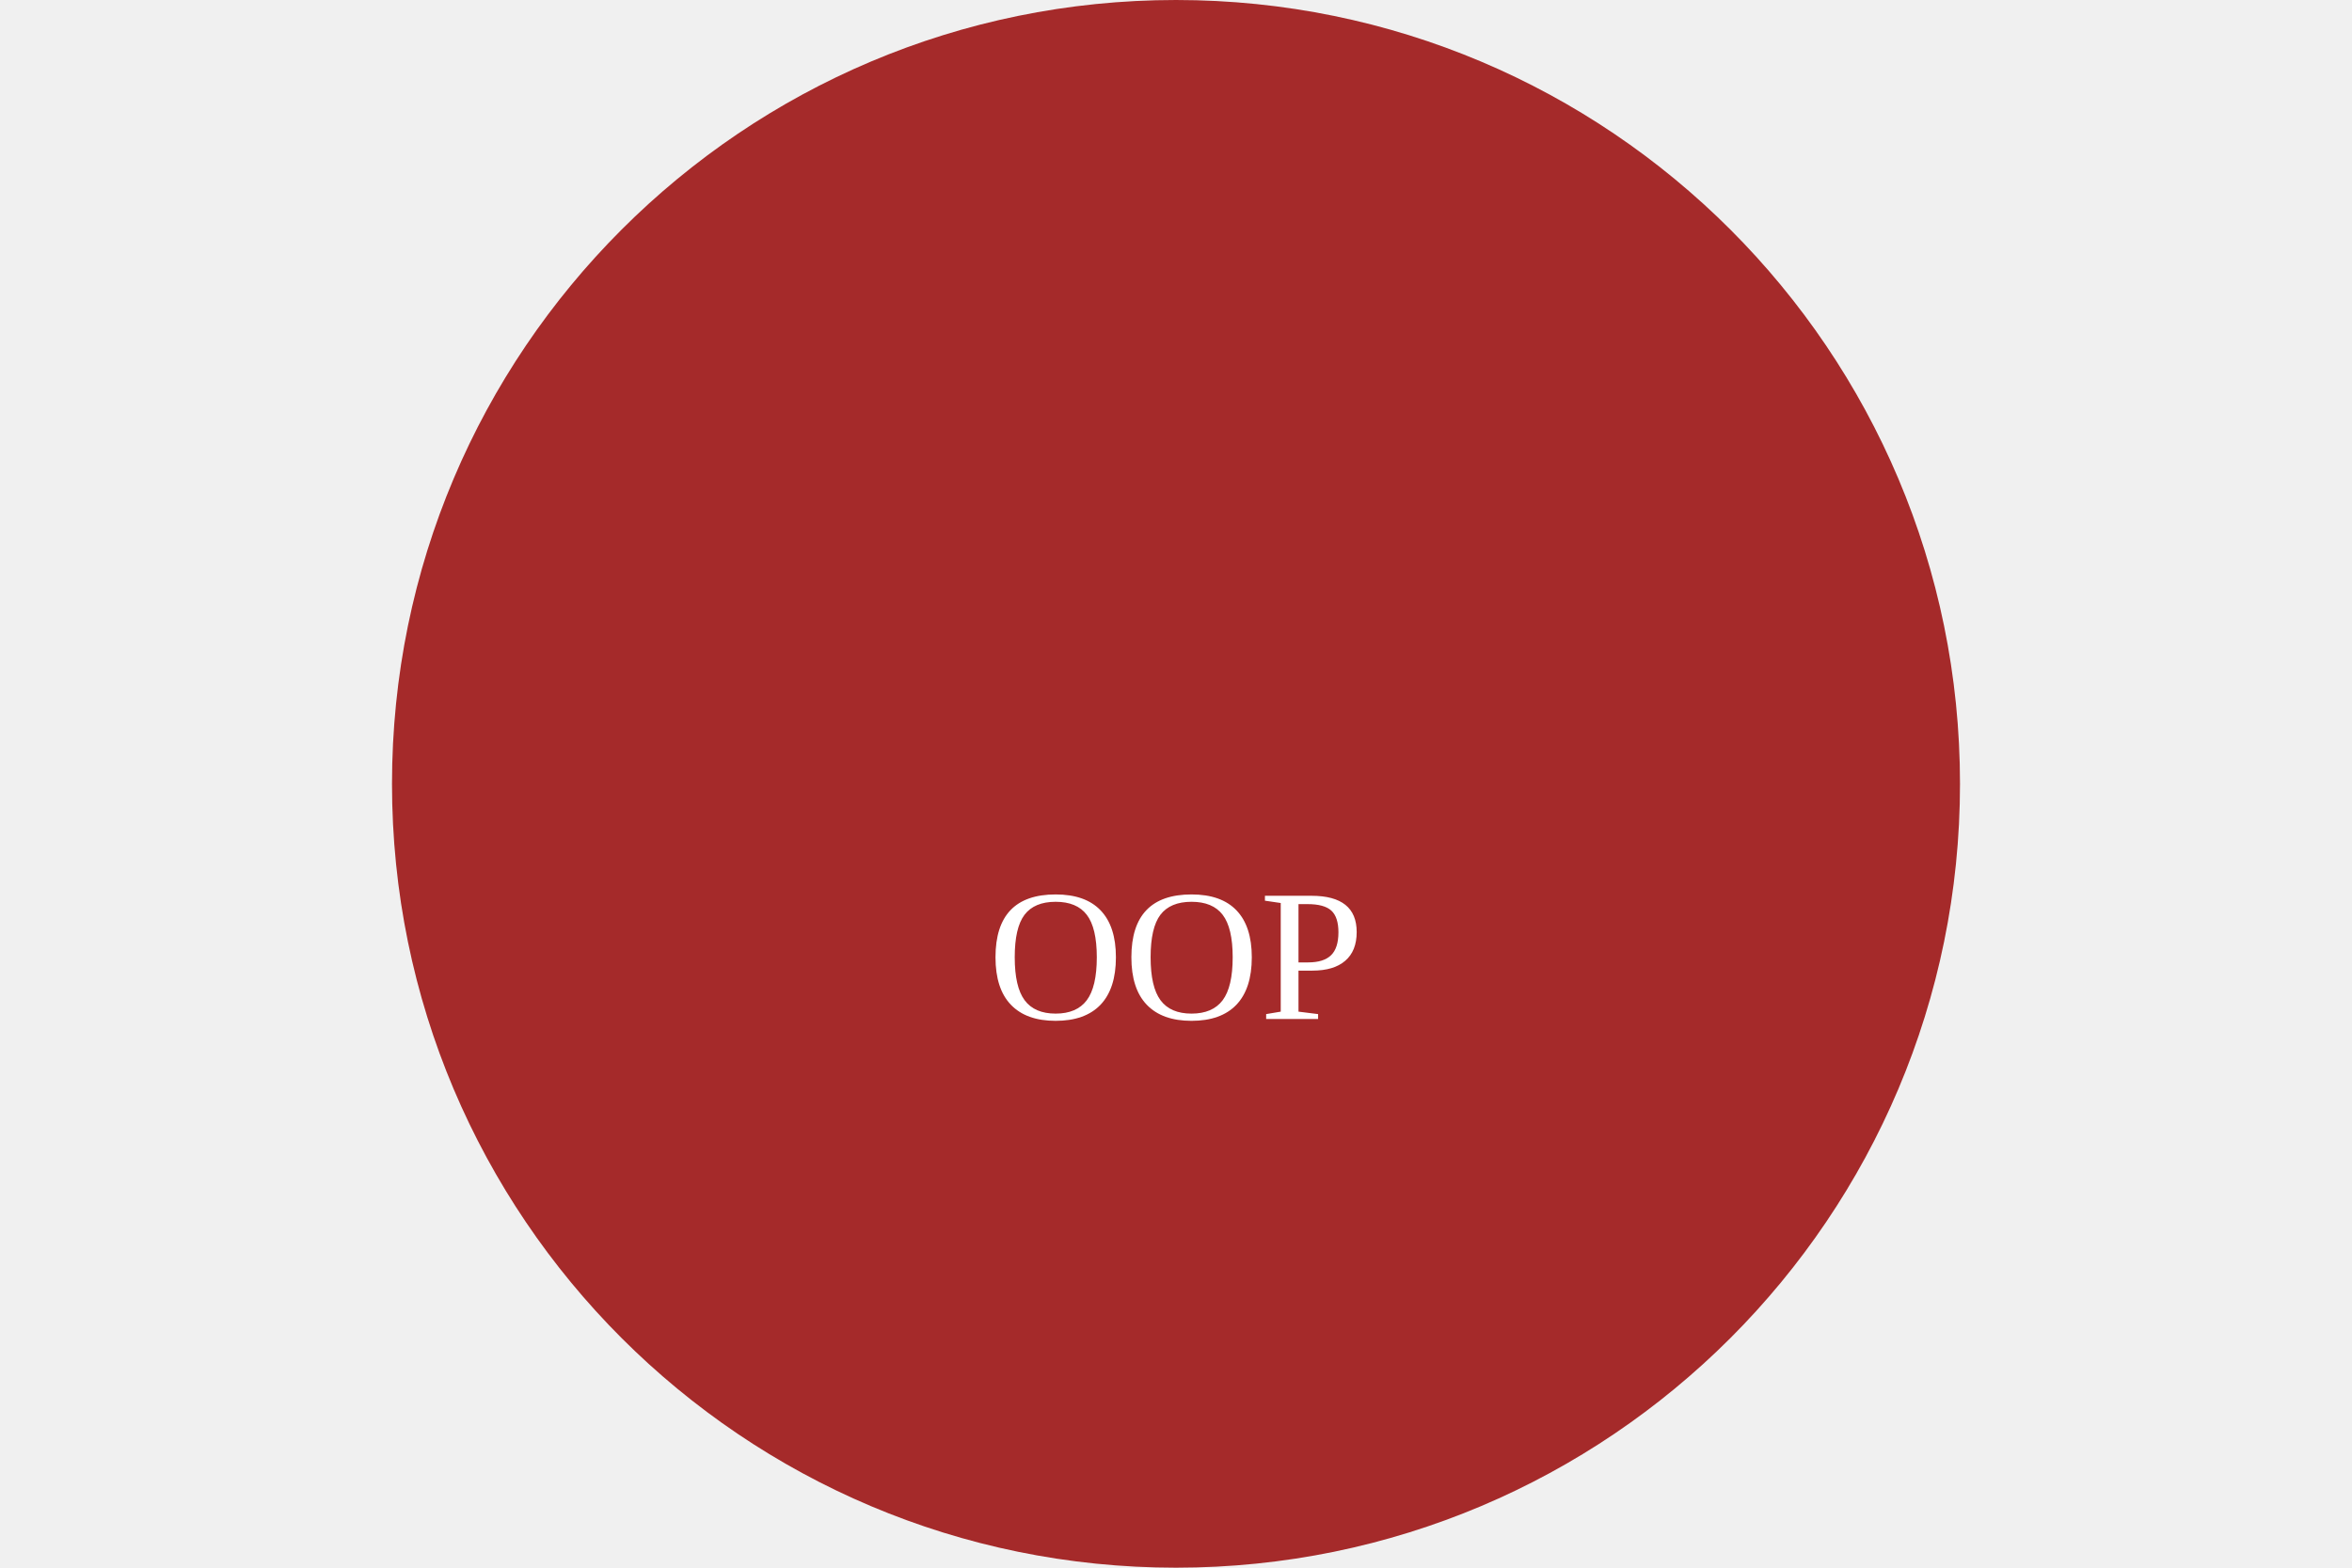
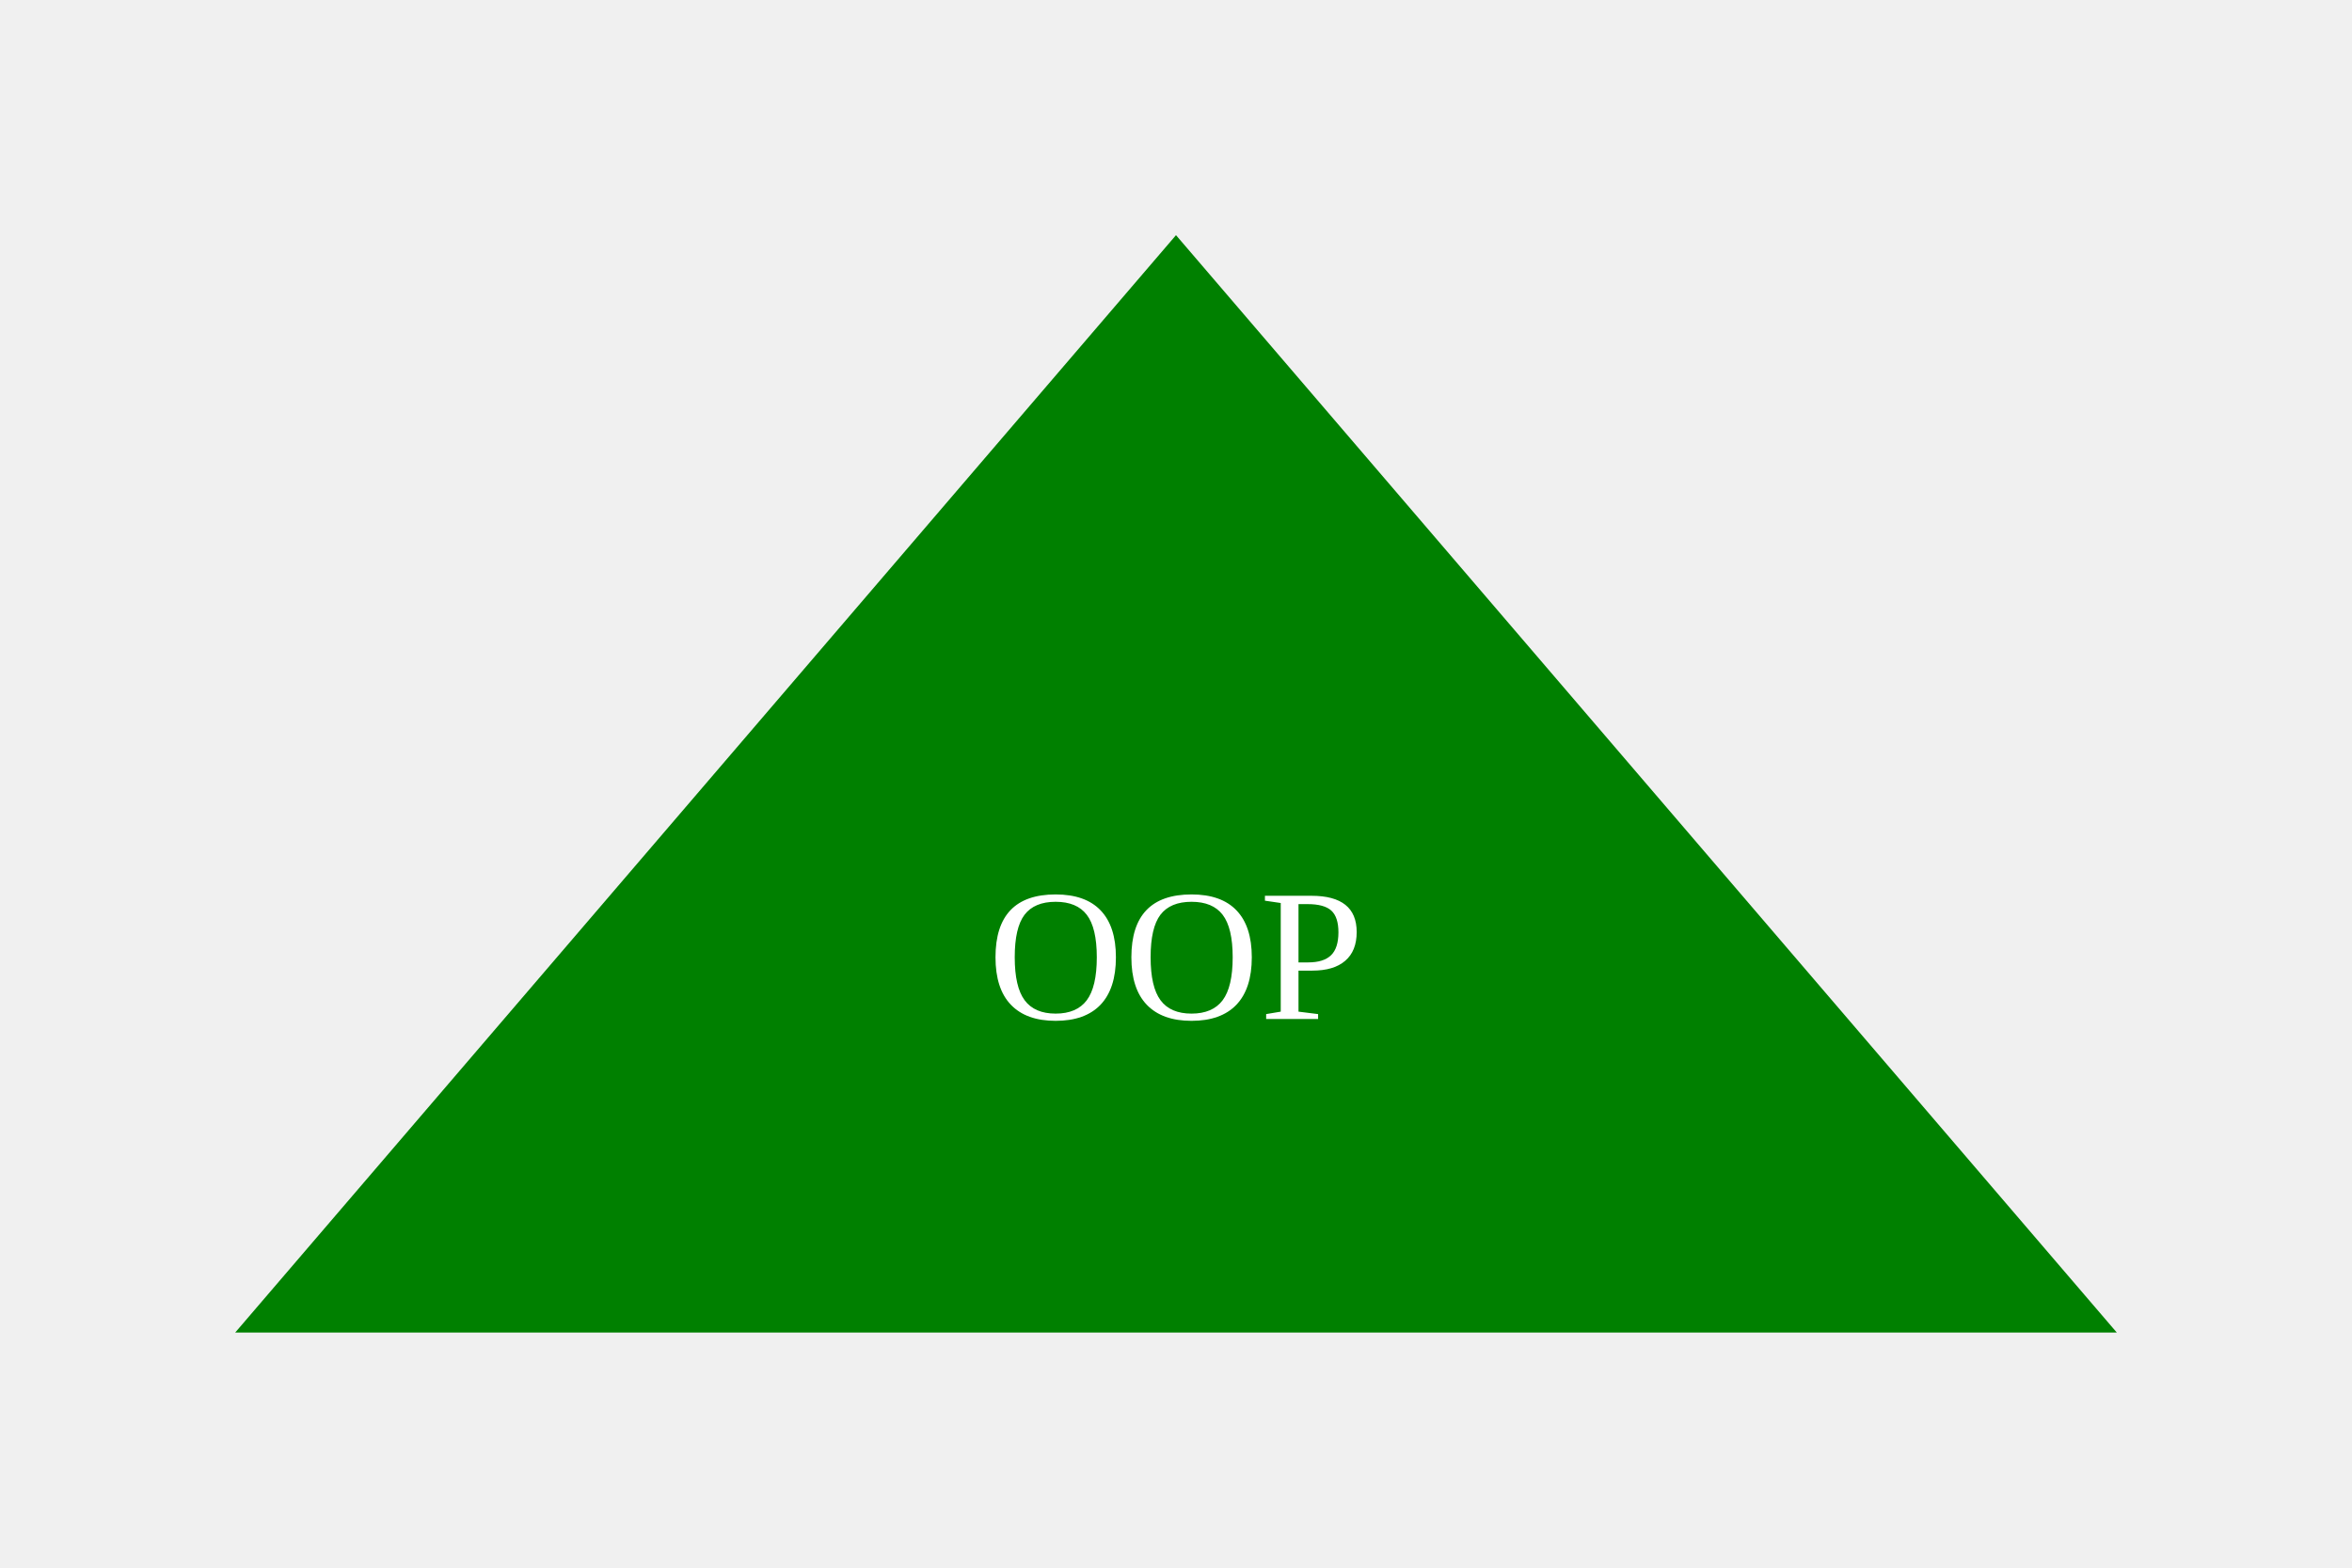
<svg xmlns="http://www.w3.org/2000/svg" width="300" height="200" version="1.1">
-   <circle cx="150" cy="100" r="100" fill="Brown" />
-   <text x="150" y="130" text-anchor="middle" fill="White" font-size="24">OOP</text>
+   <polygon points="150,30 270,170 30,170" fill="Green" />
+   <text x="150" y="130" text-anchor="middle" fill="#FFFFFF" font-size="24">OOP</text>
</svg>
